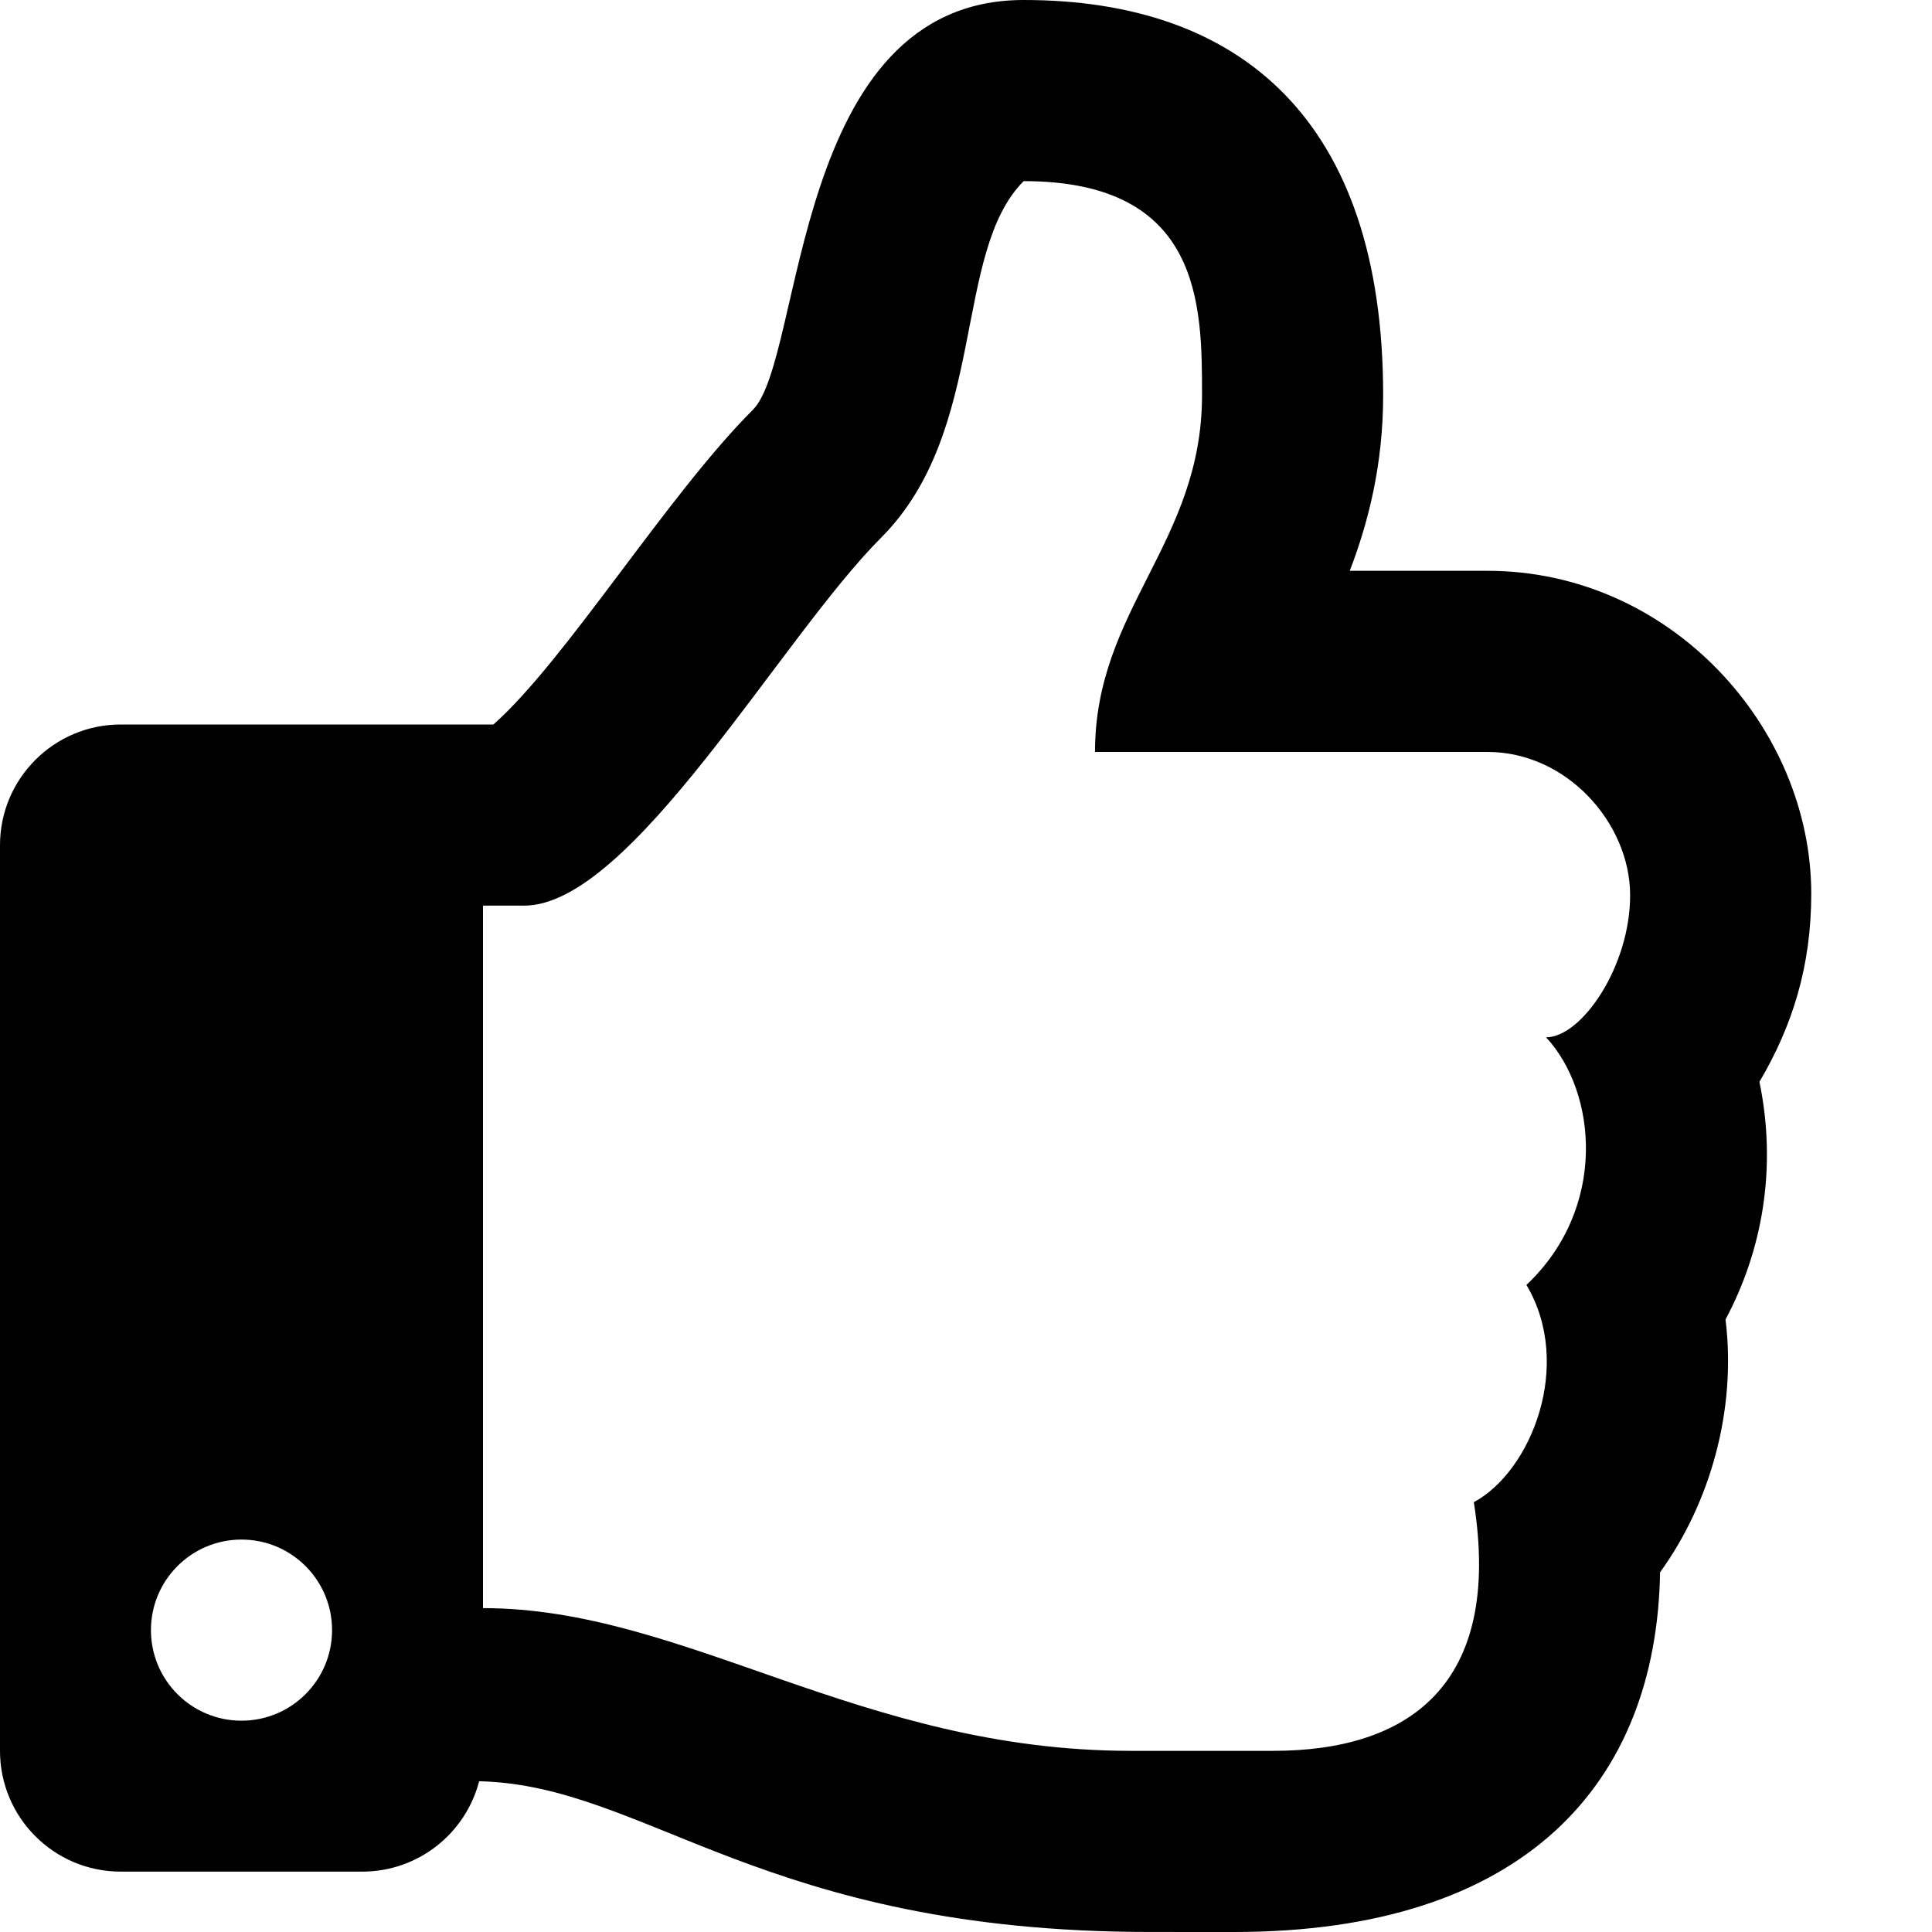
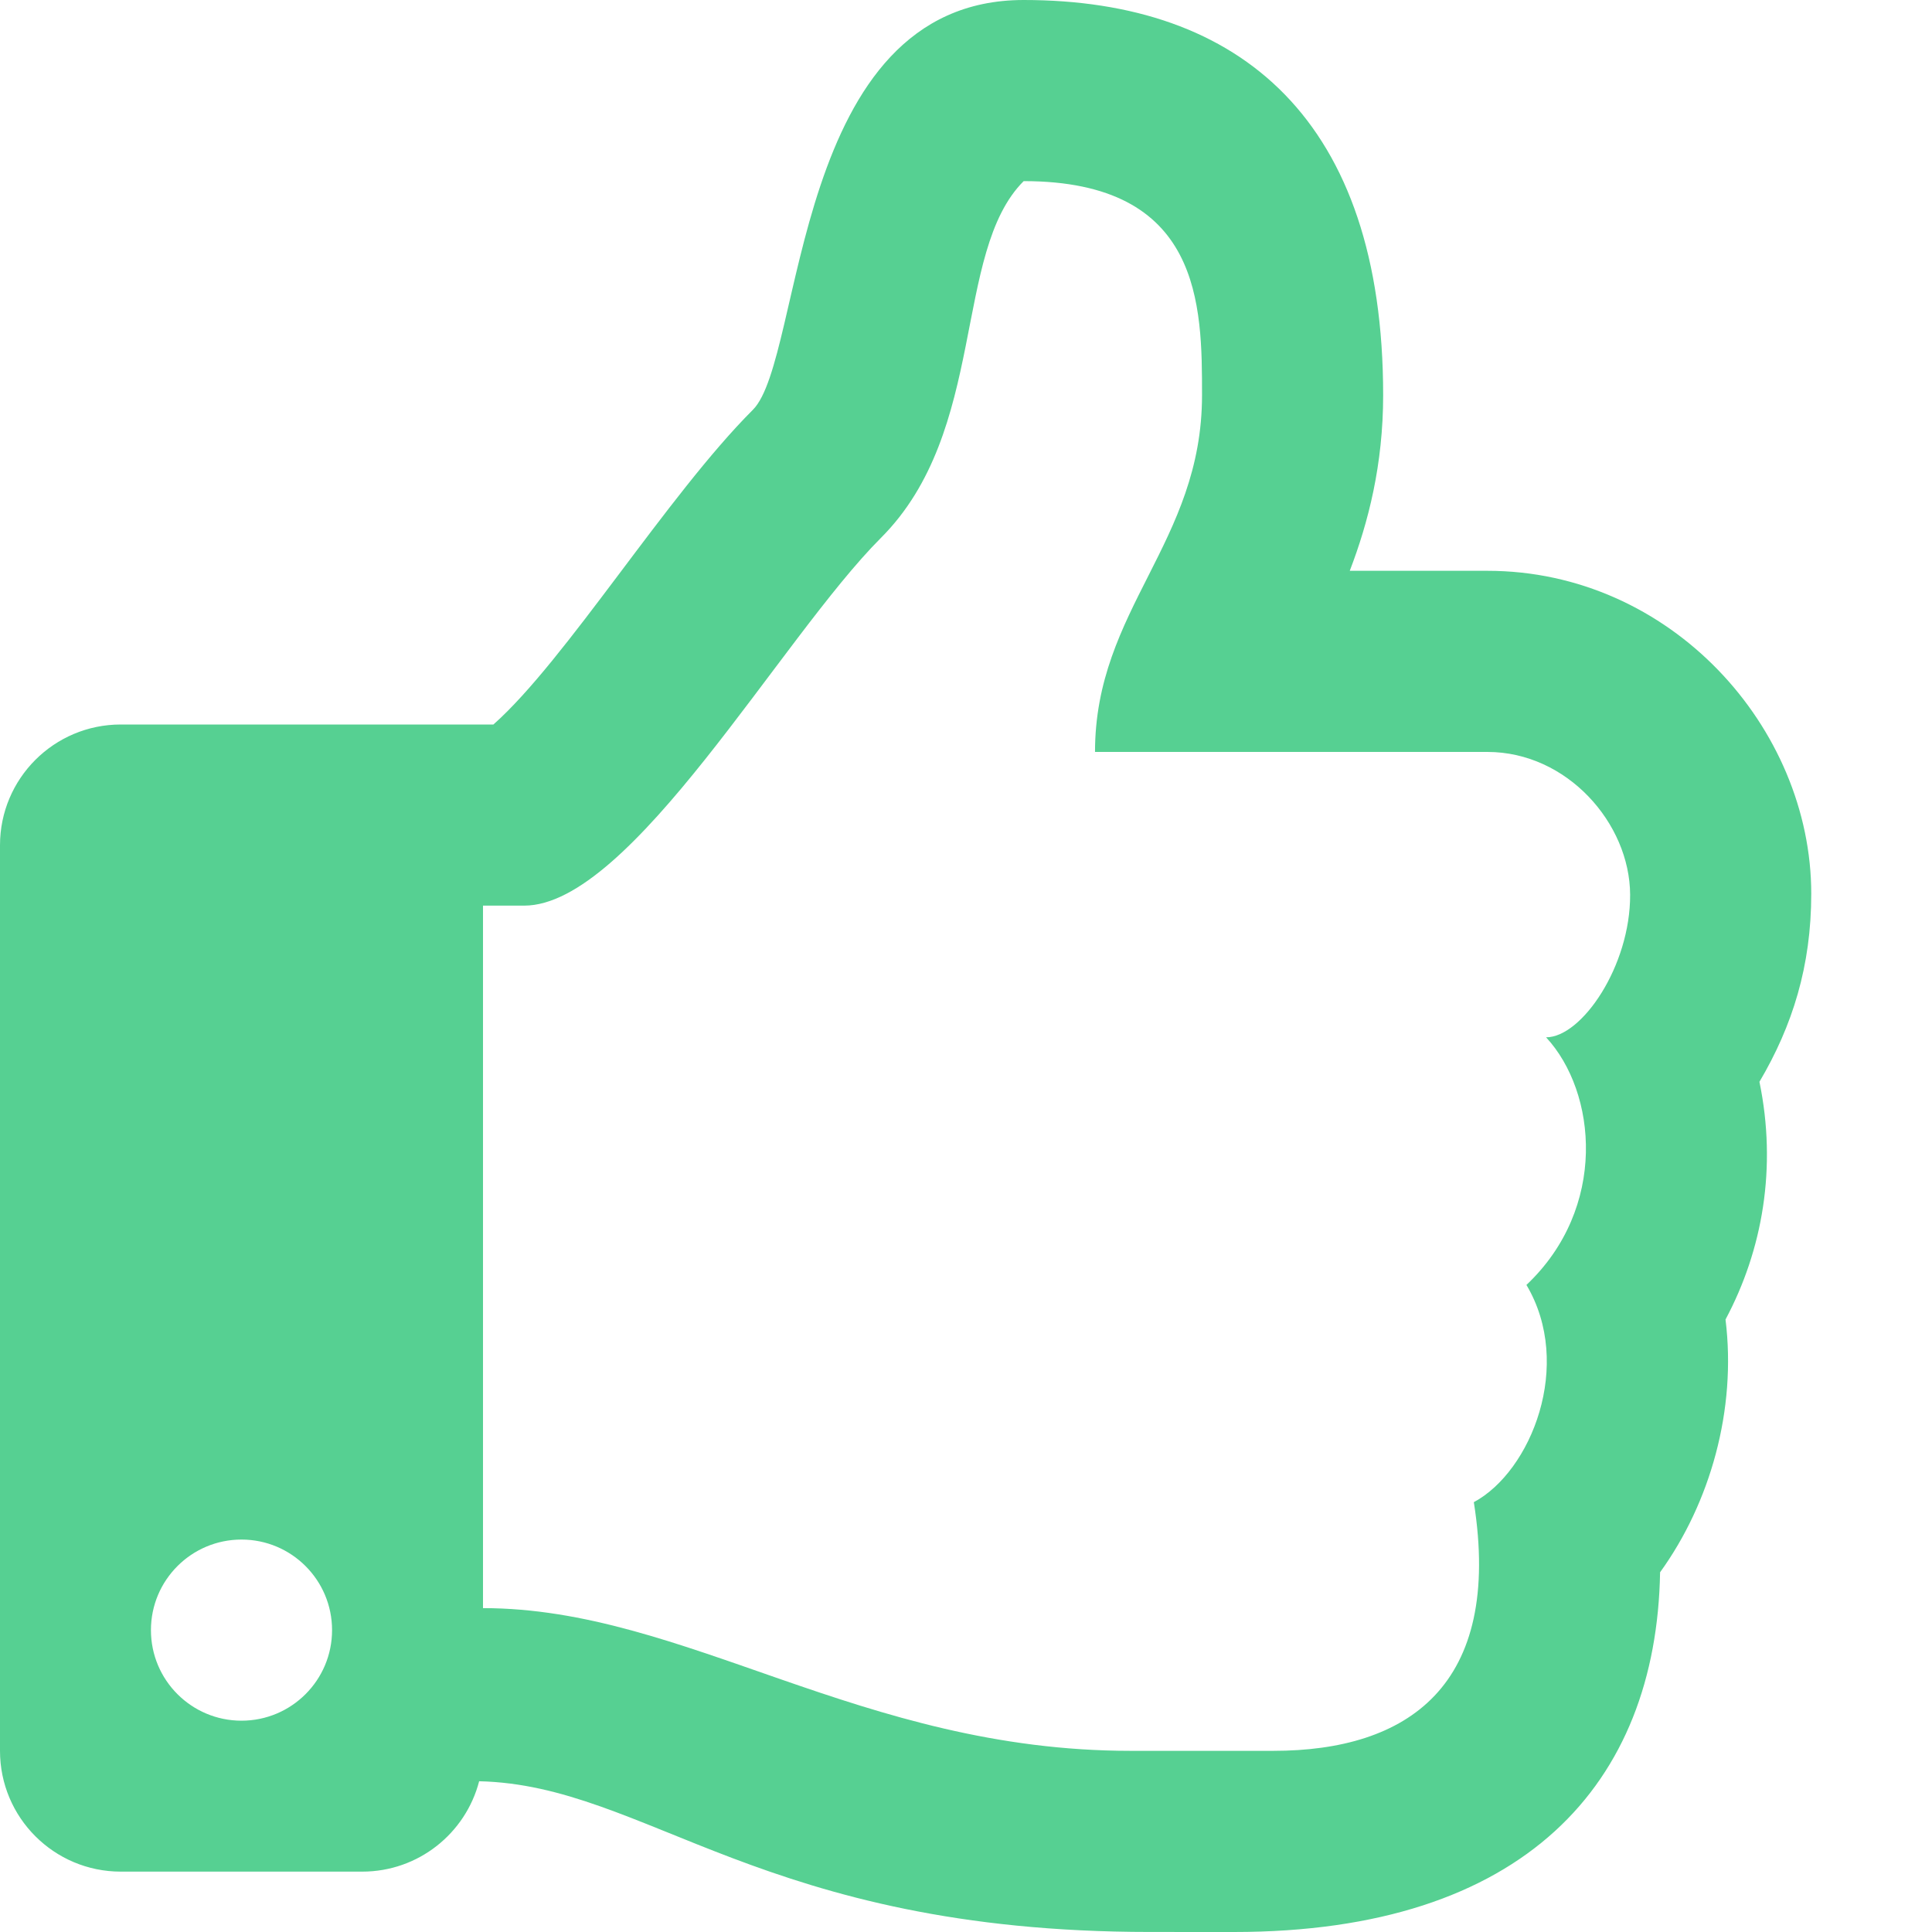
<svg xmlns="http://www.w3.org/2000/svg" aria-hidden="true" focusable="false" data-prefix="far" data-icon="thumbs-up" class="svg-inline--fa fa-thumbs-up fa-w-16" role="img" viewBox="0 0 512 512">
-   <path fill="currentColor" d="M466.27 286.69C475.04 271.84 480 256 480 236.85c0-44.015-37.218-85.58-85.82-85.58H357.7c4.92-12.81 8.85-28.13 8.85-46.54C366.55 31.936 328.86 0 271.28 0c-61.607 0-58.093 94.933-71.76 108.6-22.747 22.747-49.615 66.447-68.76 83.4H32c-17.673 0-32 14.327-32 32v240c0 17.673 14.327 32 32 32h64c14.893 0 27.408-10.174 30.978-23.95 44.509 1.001 75.06 39.94 177.802 39.94 7.22 0 15.22.01 22.22.01 77.117 0 111.986-39.423 112.94-95.33 13.319-18.425 20.299-43.122 17.34-66.99 9.854-18.452 13.664-40.343 8.99-62.99zm-61.75 53.83c12.56 21.13 1.26 49.41-13.94 57.57 7.7 48.78-17.608 65.9-53.12 65.9h-37.82c-71.639 0-118.029-37.82-171.64-37.82V240h10.92c28.36 0 67.98-70.89 94.54-97.46 28.36-28.36 18.91-75.63 37.82-94.54 47.27 0 47.27 32.98 47.27 56.73 0 39.17-28.36 56.72-28.36 94.54h103.99c21.11 0 37.73 18.91 37.82 37.82.09 18.9-12.82 37.81-22.27 37.81 13.489 14.555 16.371 45.236-5.21 65.62zM88 432c0 13.255-10.745 24-24 24s-24-10.745-24-24 10.745-24 24-24 24 10.745 24 24z" />
+   <path fill="#56D092" d="M466.27 286.69C475.04 271.84 480 256 480 236.85c0-44.015-37.218-85.58-85.82-85.58H357.7c4.92-12.81 8.85-28.13 8.85-46.54C366.55 31.936 328.86 0 271.28 0c-61.607 0-58.093 94.933-71.76 108.6-22.747 22.747-49.615 66.447-68.76 83.4H32c-17.673 0-32 14.327-32 32v240c0 17.673 14.327 32 32 32h64c14.893 0 27.408-10.174 30.978-23.95 44.509 1.001 75.06 39.94 177.802 39.94 7.22 0 15.22.01 22.22.01 77.117 0 111.986-39.423 112.94-95.33 13.319-18.425 20.299-43.122 17.34-66.99 9.854-18.452 13.664-40.343 8.99-62.99zm-61.75 53.83c12.56 21.13 1.26 49.41-13.94 57.57 7.7 48.78-17.608 65.9-53.12 65.9h-37.82c-71.639 0-118.029-37.82-171.64-37.82V240h10.92c28.36 0 67.98-70.89 94.54-97.46 28.36-28.36 18.91-75.63 37.82-94.54 47.27 0 47.27 32.98 47.27 56.73 0 39.17-28.36 56.72-28.36 94.54h103.99c21.11 0 37.73 18.91 37.82 37.82.09 18.9-12.82 37.81-22.27 37.81 13.489 14.555 16.371 45.236-5.21 65.62zM88 432c0 13.255-10.745 24-24 24s-24-10.745-24-24 10.745-24 24-24 24 10.745 24 24z" />
</svg>
